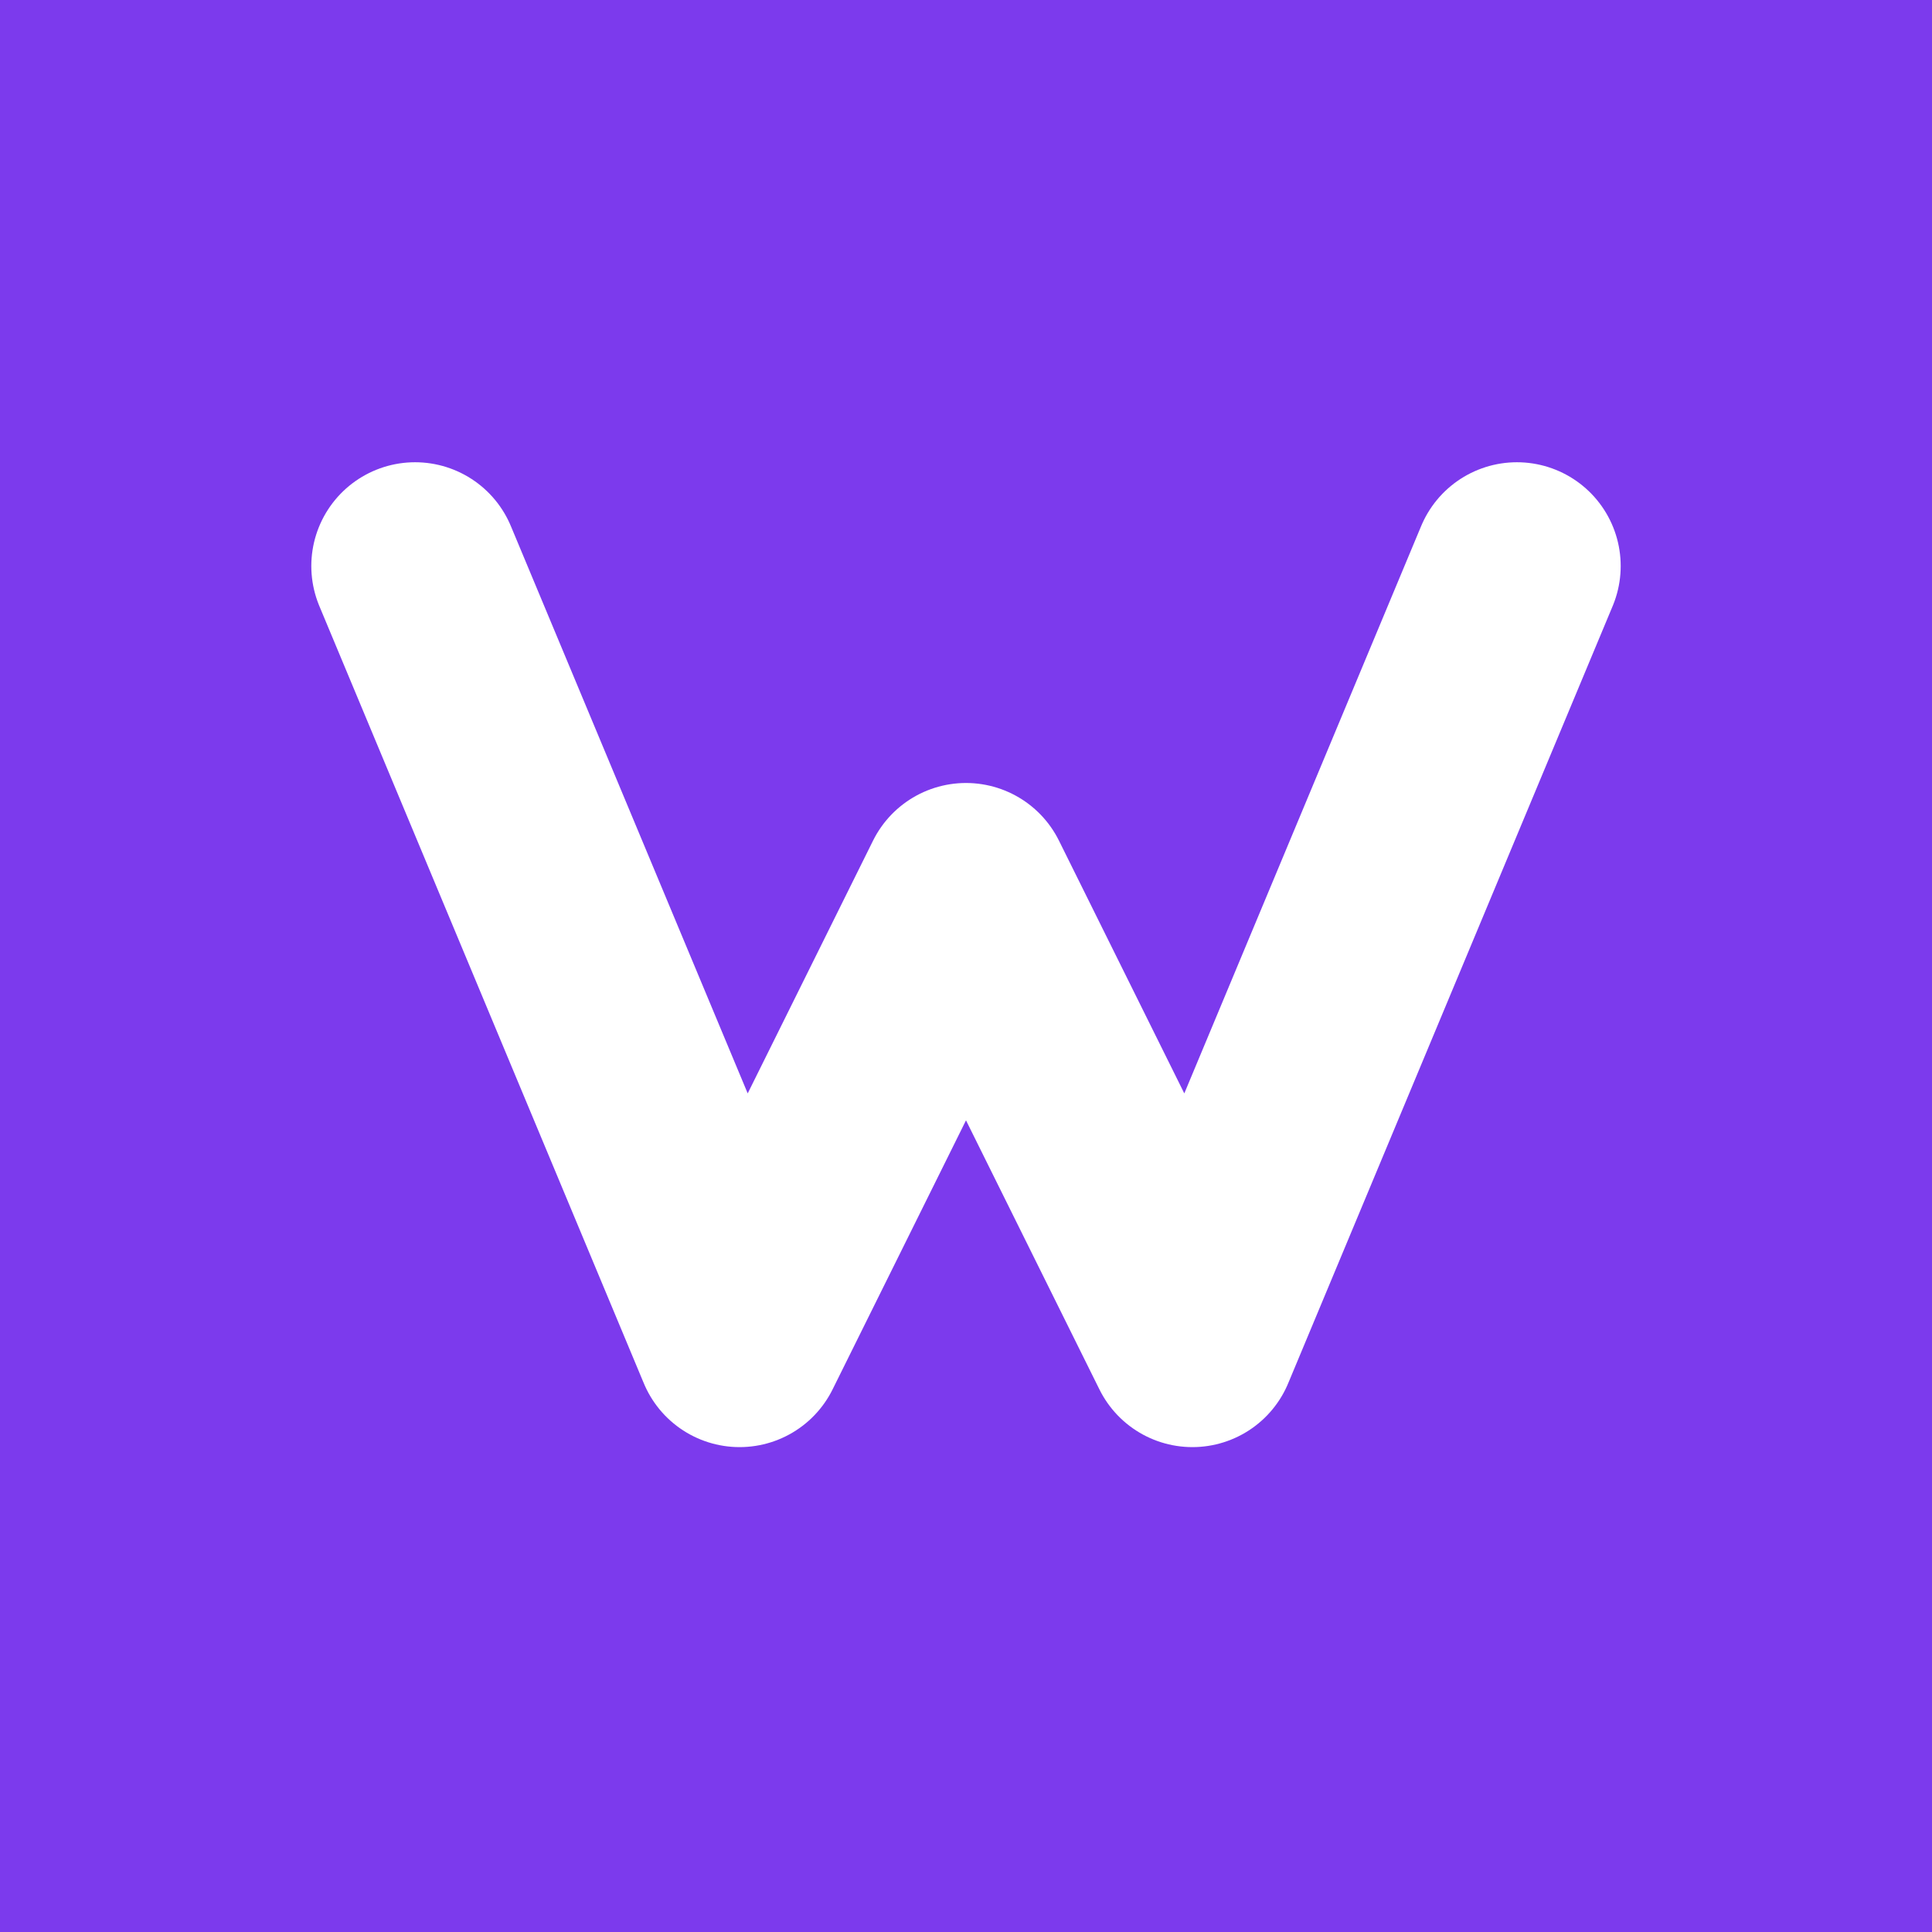
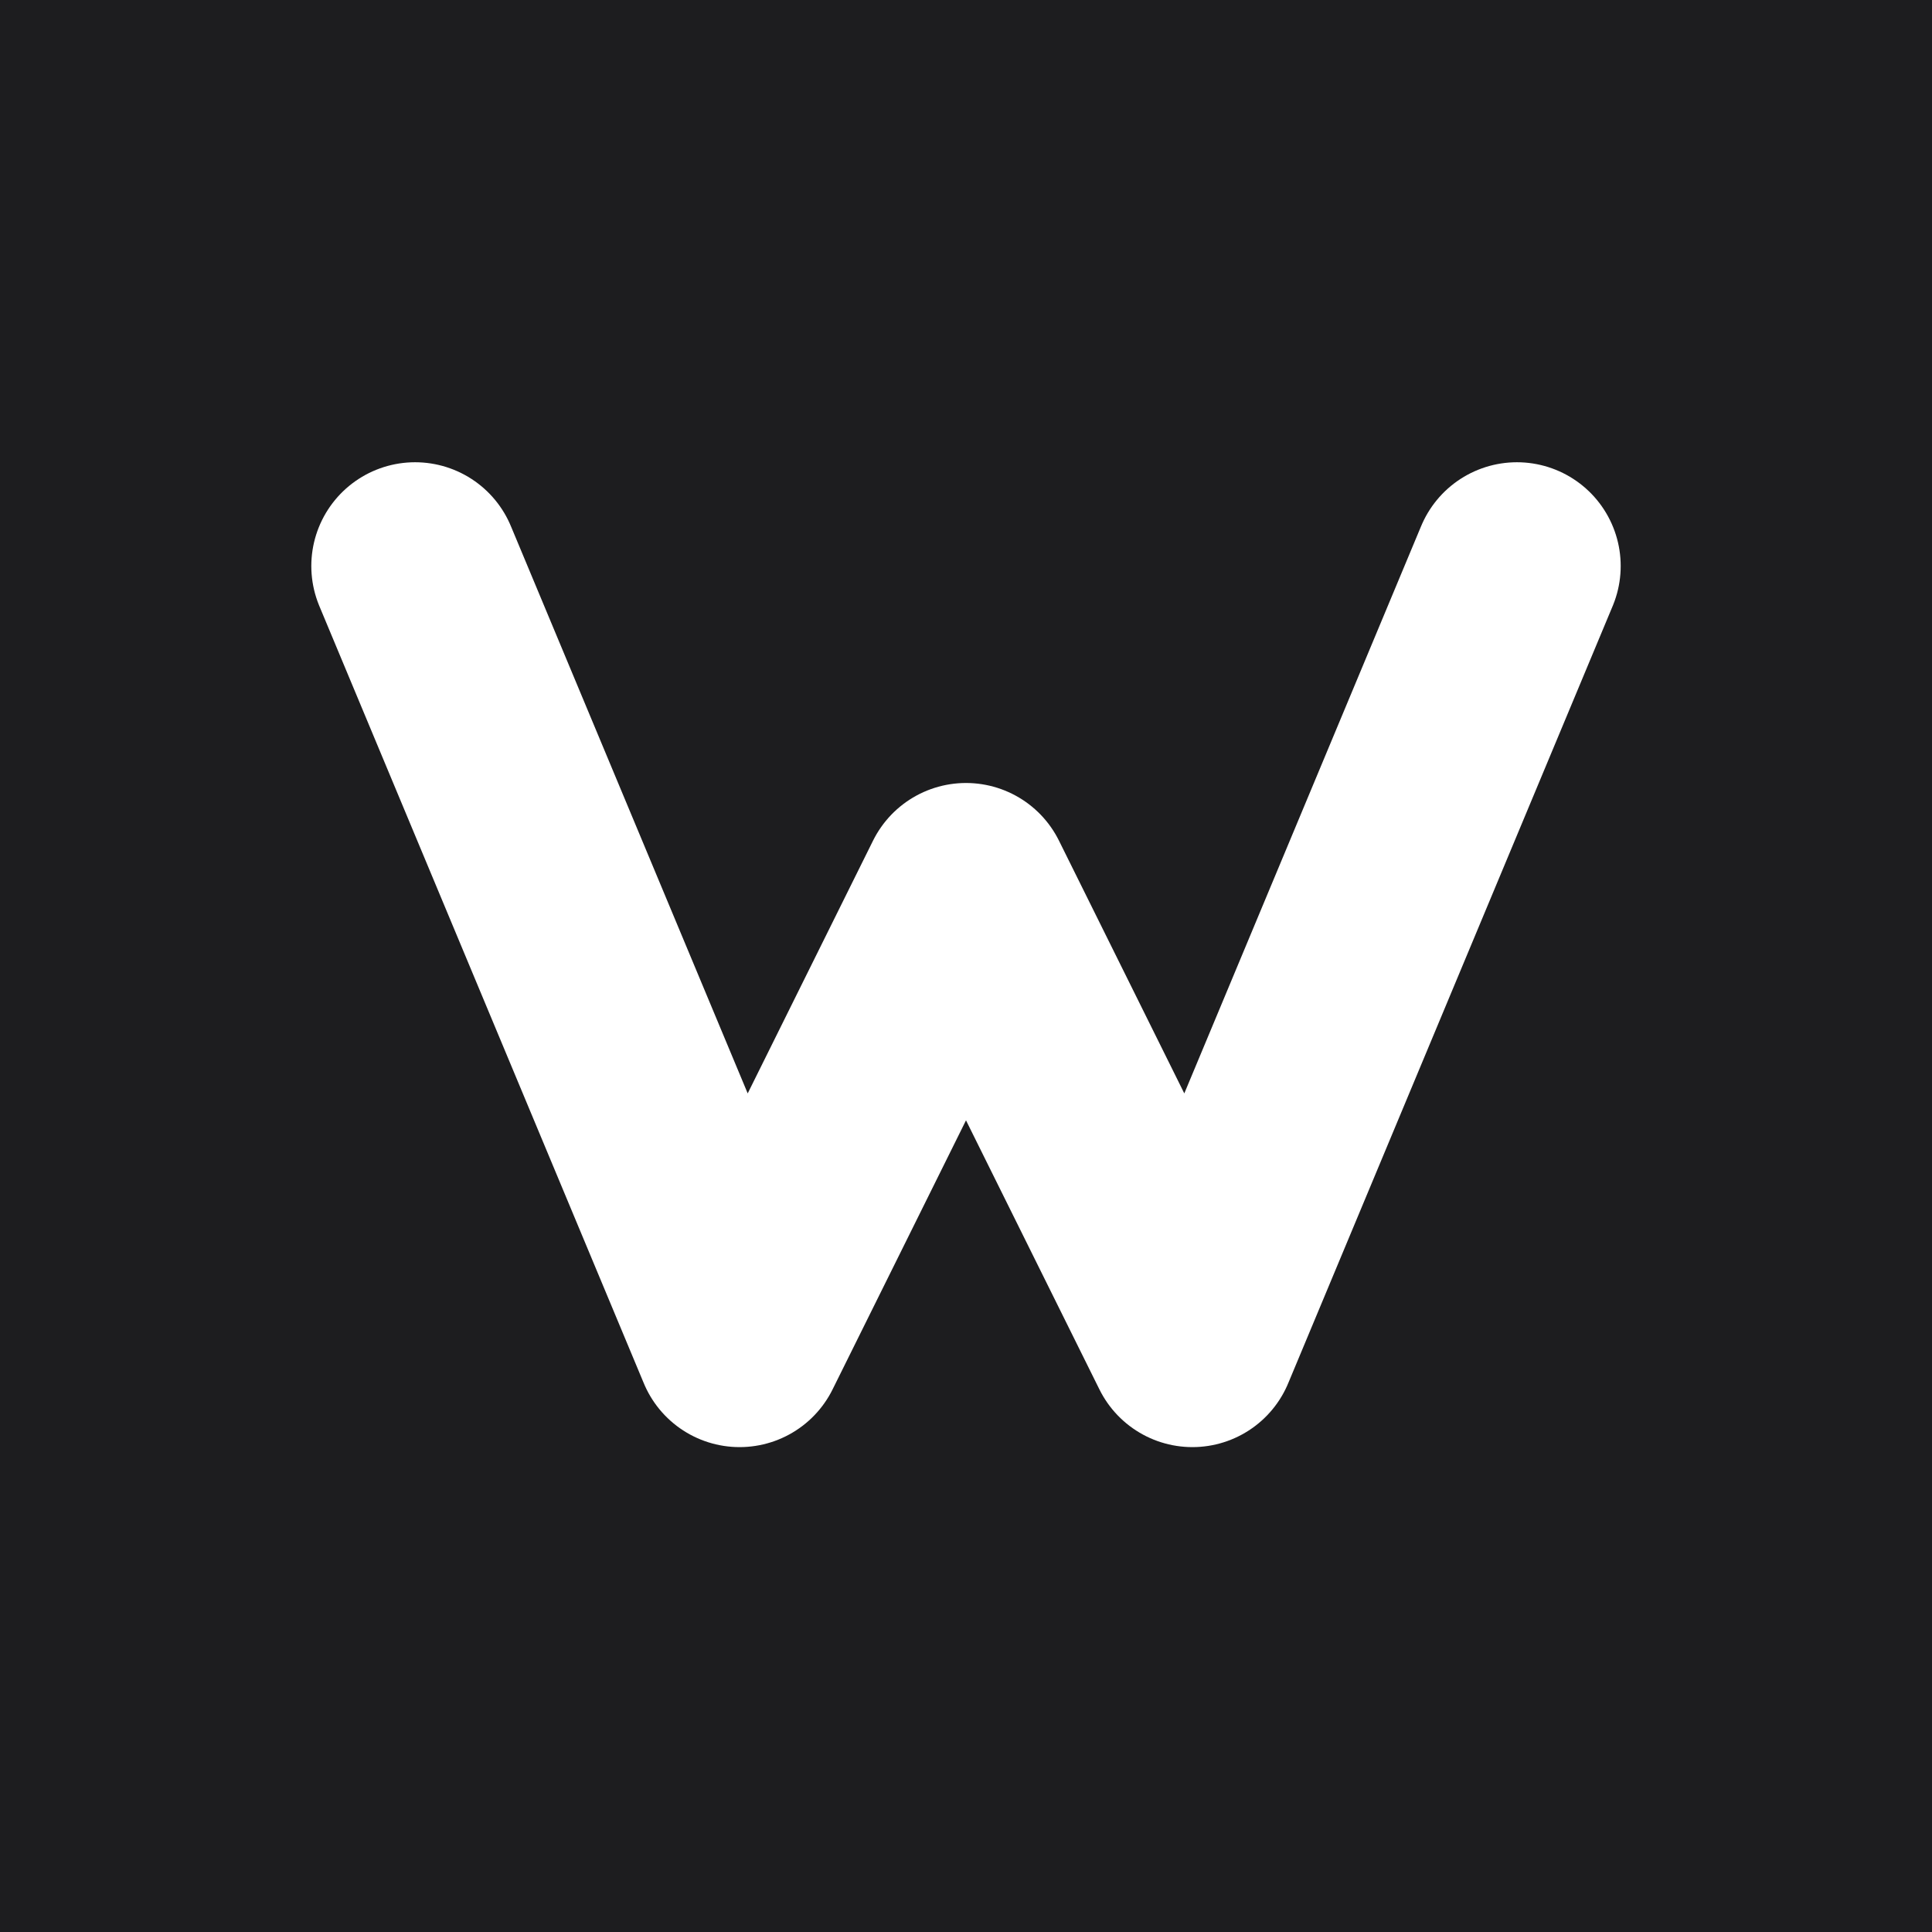
<svg xmlns="http://www.w3.org/2000/svg" viewBox="0 0 1024 1024" width="1024" height="1024">
-   <rect width="1024" height="1024" fill="#7C3AED" />
+   <rect width="1024" height="1024" fill="#1D1D1F" />
  <path d="M 220 300 L 392 712 L 512 470 L 632 712 L 804 300" fill="none" stroke="#FFFFFF" stroke-width="110" stroke-linecap="round" stroke-linejoin="round" />
</svg>
